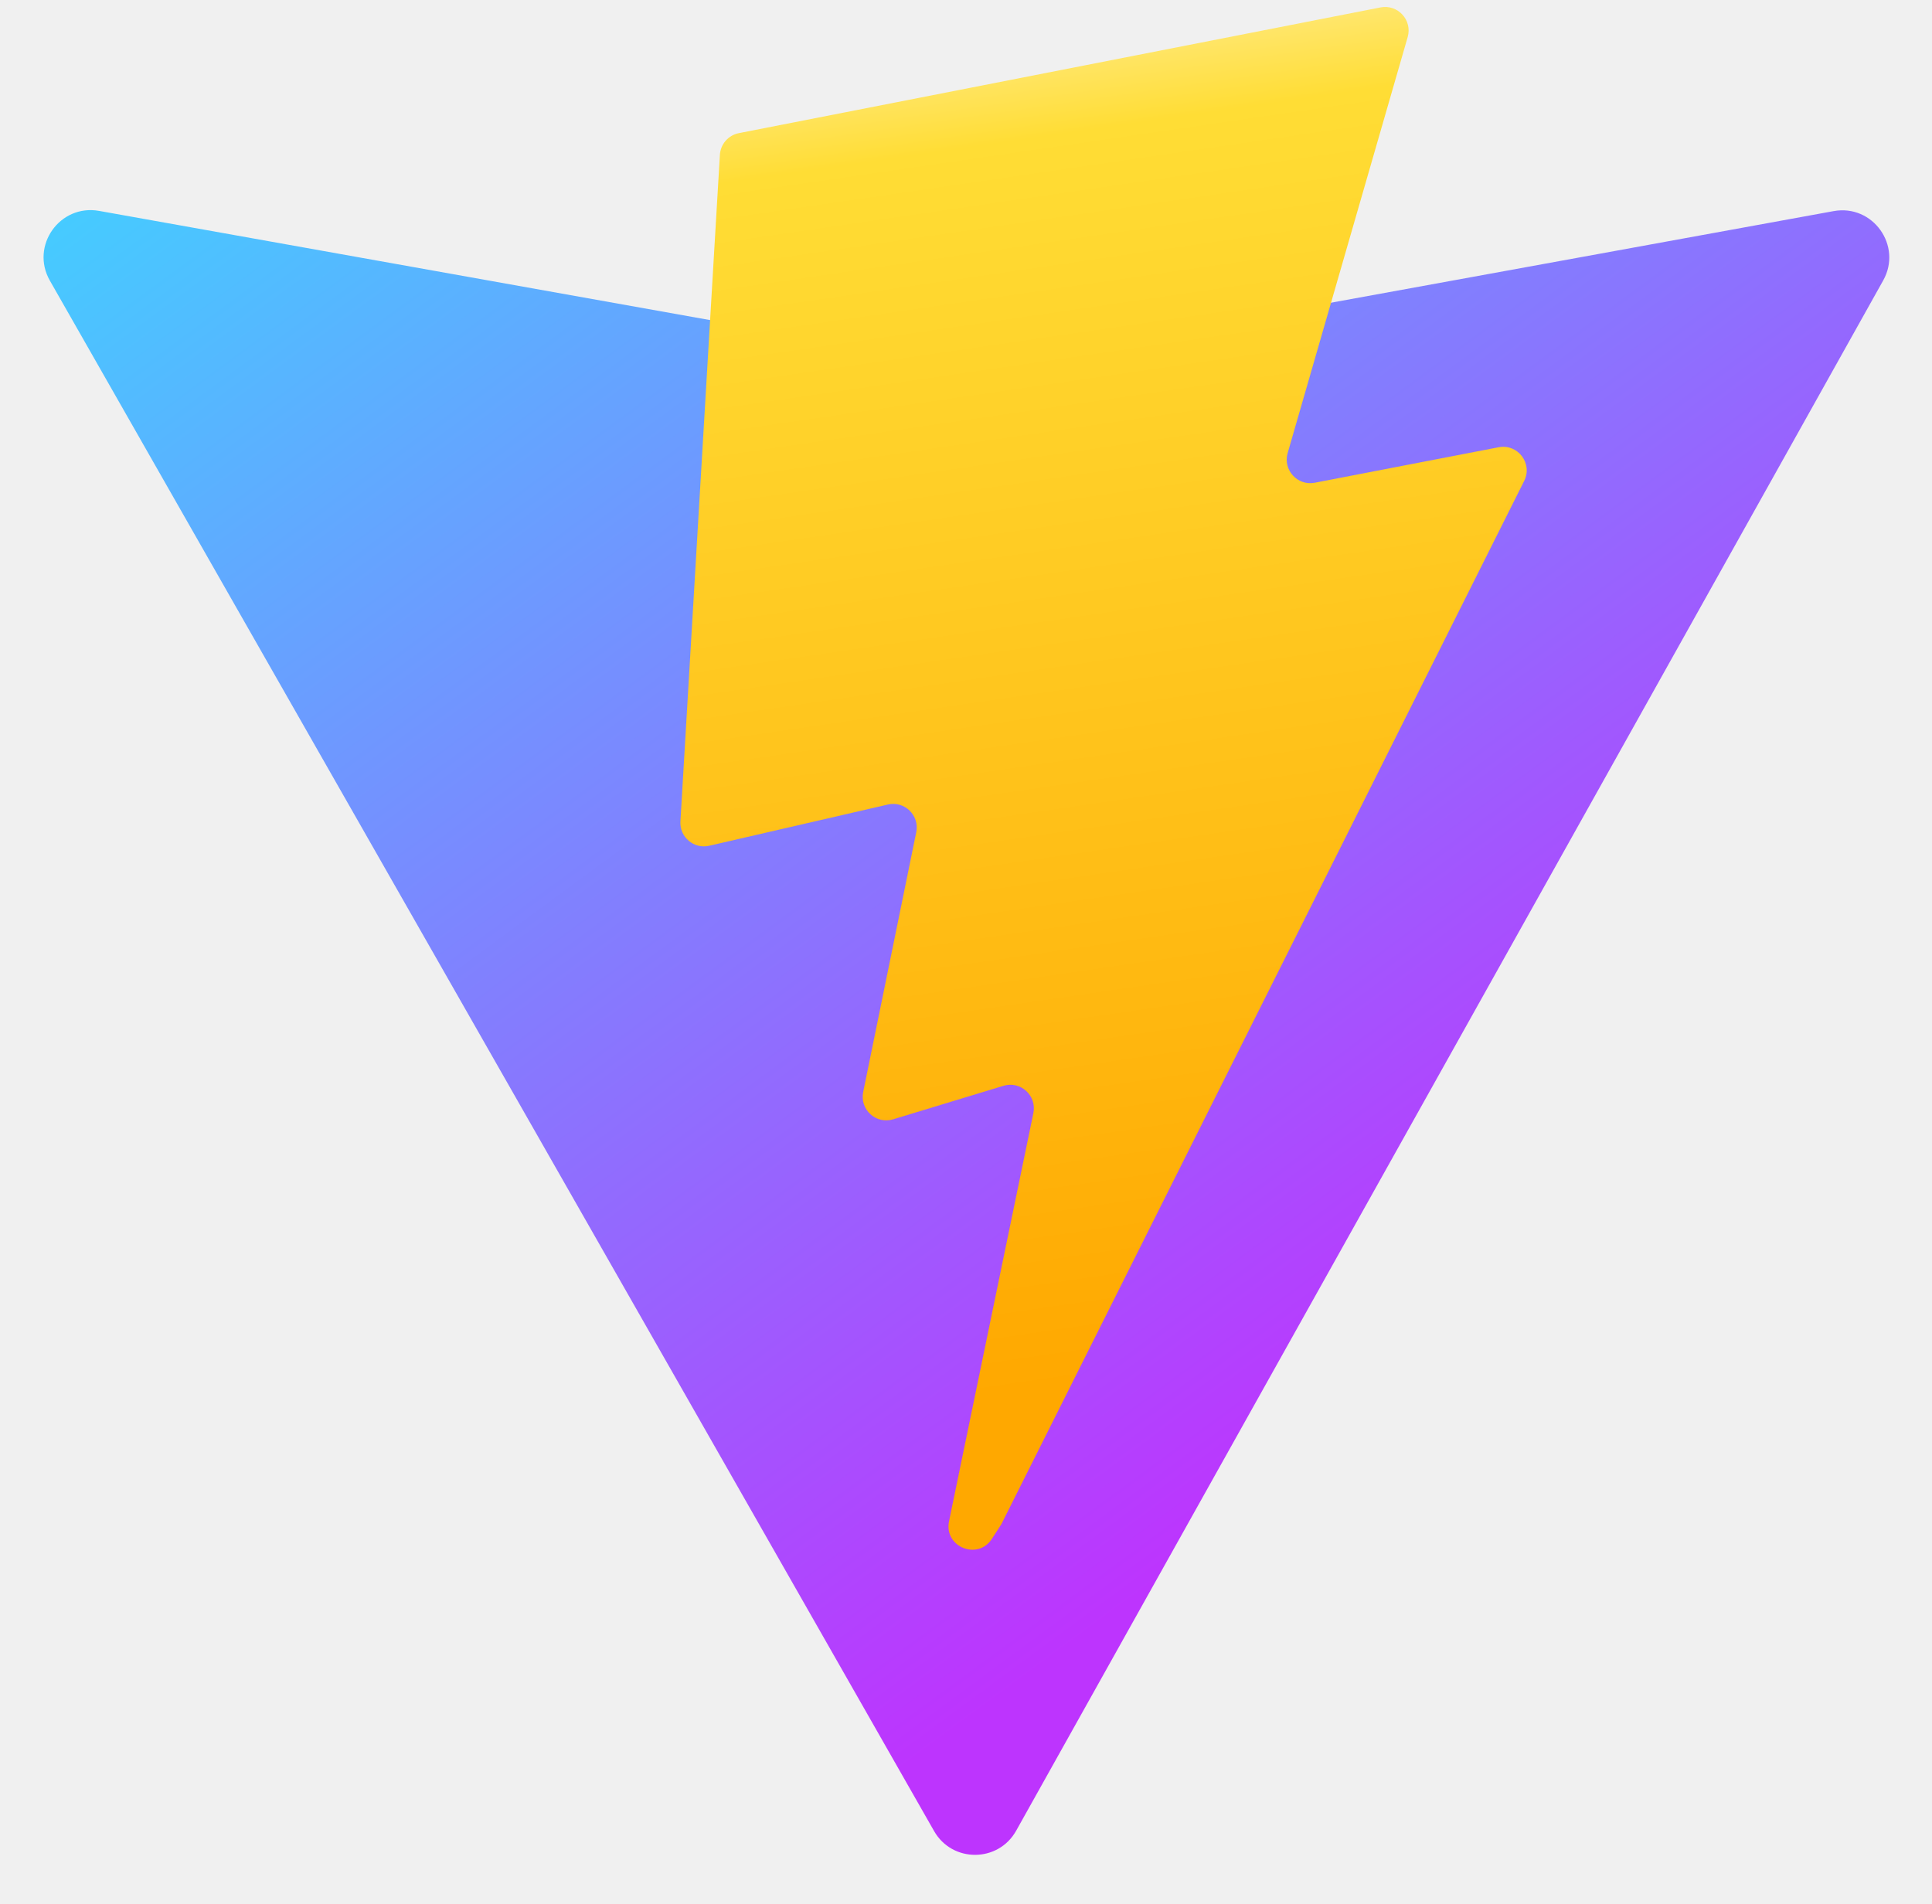
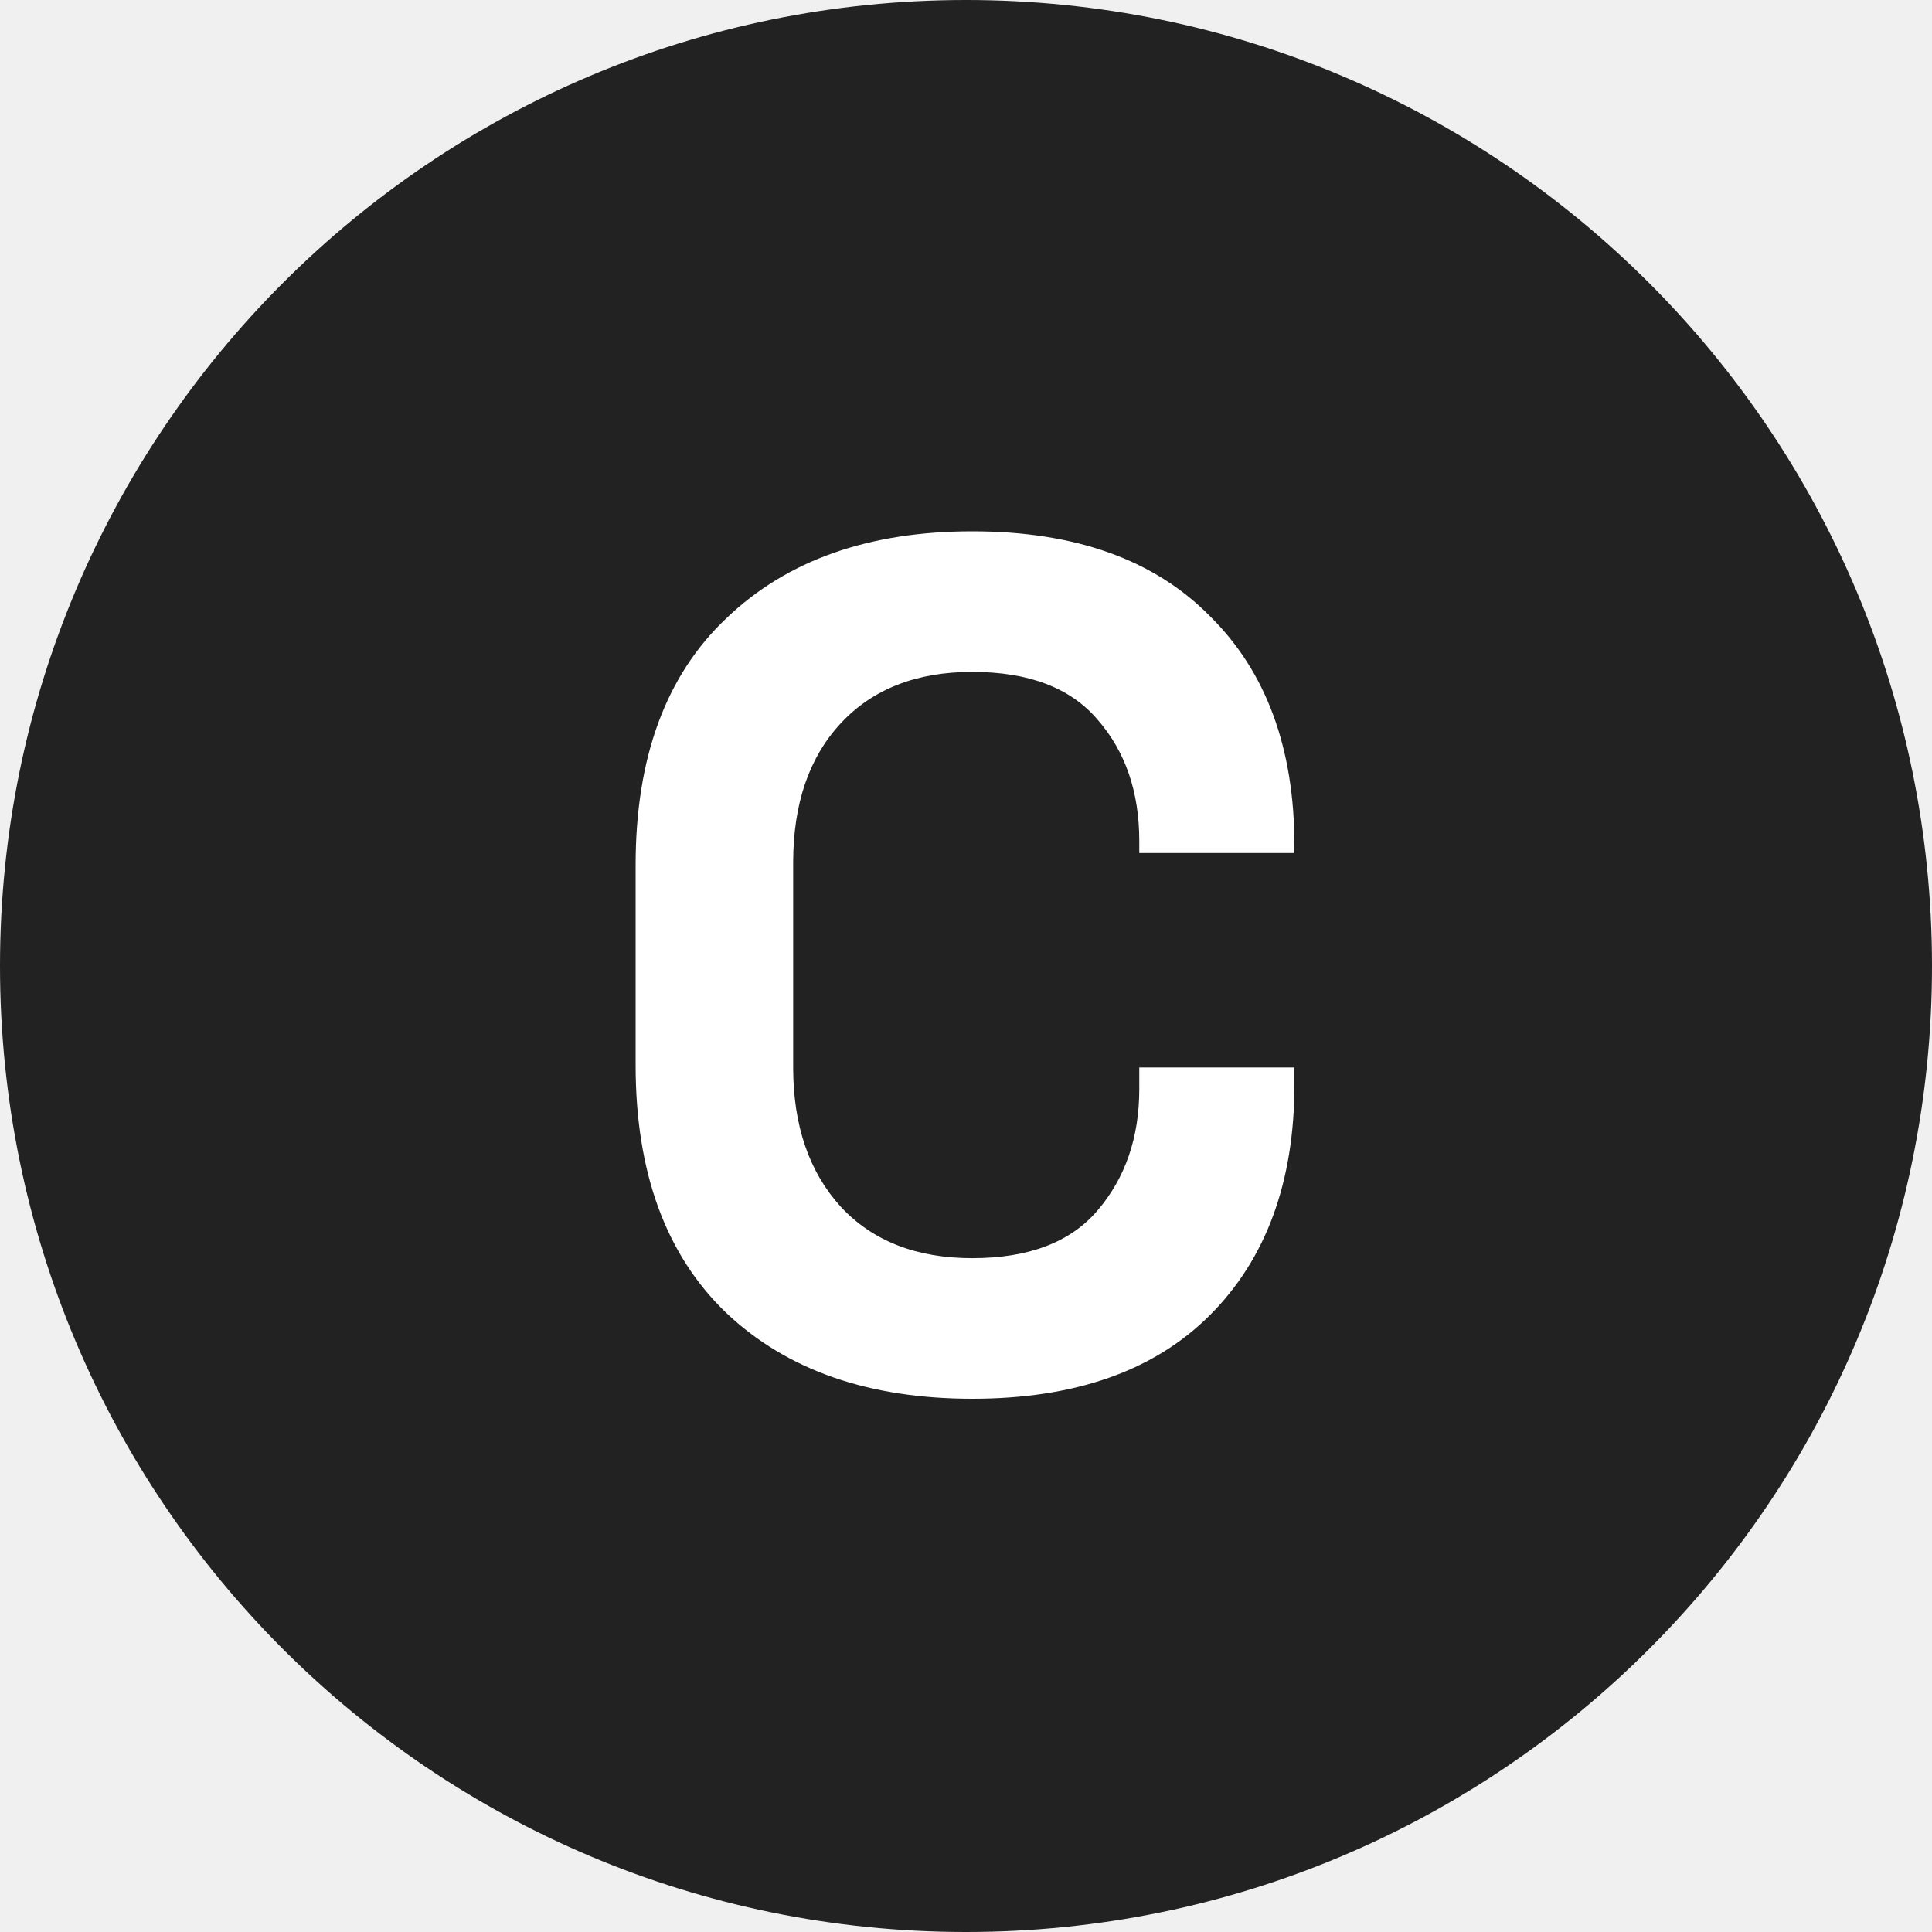
- <svg xmlns="http://www.w3.org/2000/svg" width="410" height="404" viewBox="0 0 410 404" fill="none">
-   <path d="M399.641 59.525L215.643 388.545C211.844 395.338 202.084 395.378 198.228 388.618L10.582 59.556C6.381 52.19 12.68 43.267 21.028 44.759L205.223 77.682C206.398 77.892 207.601 77.89 208.776 77.676L389.119 44.806C397.439 43.289 403.768 52.143 399.641 59.525Z" fill="url(#paint0_linear)" />
-   <path d="M292.965 1.574L156.801 28.255C154.563 28.694 152.906 30.59 152.771 32.866L144.395 174.33C144.198 177.662 147.258 180.248 150.51 179.498L188.42 170.749C191.967 169.931 195.172 173.055 194.443 176.622L183.18 231.775C182.422 235.487 185.907 238.661 189.532 237.56L212.947 230.446C216.577 229.344 220.065 232.527 219.297 236.242L201.398 322.875C200.278 328.294 207.486 331.249 210.492 326.603L212.5 323.5L323.454 102.072C325.312 98.365 322.108 94.137 318.036 94.923L279.014 102.454C275.347 103.161 272.227 99.746 273.262 96.158L298.731 7.867C299.767 4.273 296.636 0.855 292.965 1.574Z" fill="url(#paint1_linear)" />
-   <defs>
-     <linearGradient id="paint0_linear" x1="6" y1="33" x2="235" y2="344" gradientUnits="userSpaceOnUse">
-       <stop stop-color="#41D1FF" />
-       <stop offset="1" stop-color="#BD34FE" />
-     </linearGradient>
-     <linearGradient id="paint1_linear" x1="194.651" y1="8.818" x2="236.076" y2="292.989" gradientUnits="userSpaceOnUse">
-       <stop stop-color="#FFEA83" />
-       <stop offset="0.083" stop-color="#FFDD35" />
-       <stop offset="1" stop-color="#FFA800" />
-     </linearGradient>
-   </defs>
+ <svg xmlns="http://www.w3.org/2000/svg" width="1000" height="1000" viewBox="0 0 1000 1000" fill="none">
+   <circle cx="500" cy="500" r="500" fill="#222222" />
+   <path d="M503.207 724C449.668 724 407.249 709.198 375.949 679.593C344.65 649.578 329 606.816 329 551.308V447.692C329 392.184 344.65 349.628 375.949 320.023C407.249 290.008 449.668 275 503.207 275C556.333 275 597.311 289.597 626.139 318.79C655.38 347.572 670 387.25 670 437.824V441.525H589.692V435.357C589.692 409.864 582.485 388.895 568.071 372.448C554.068 356.001 532.447 347.777 503.207 347.777C474.378 347.777 451.727 356.618 435.254 374.298C418.78 391.978 410.543 416.032 410.543 446.459V552.541C410.543 582.557 418.78 606.61 435.254 624.702C451.727 642.382 474.378 651.223 503.207 651.223C532.447 651.223 554.068 642.999 568.071 626.552C582.485 609.694 589.692 588.724 589.692 563.643V552.541H670V561.176C670 611.75 655.38 651.634 626.139 680.827C597.311 709.609 556.333 724 503.207 724Z" fill="white" />
</svg>
